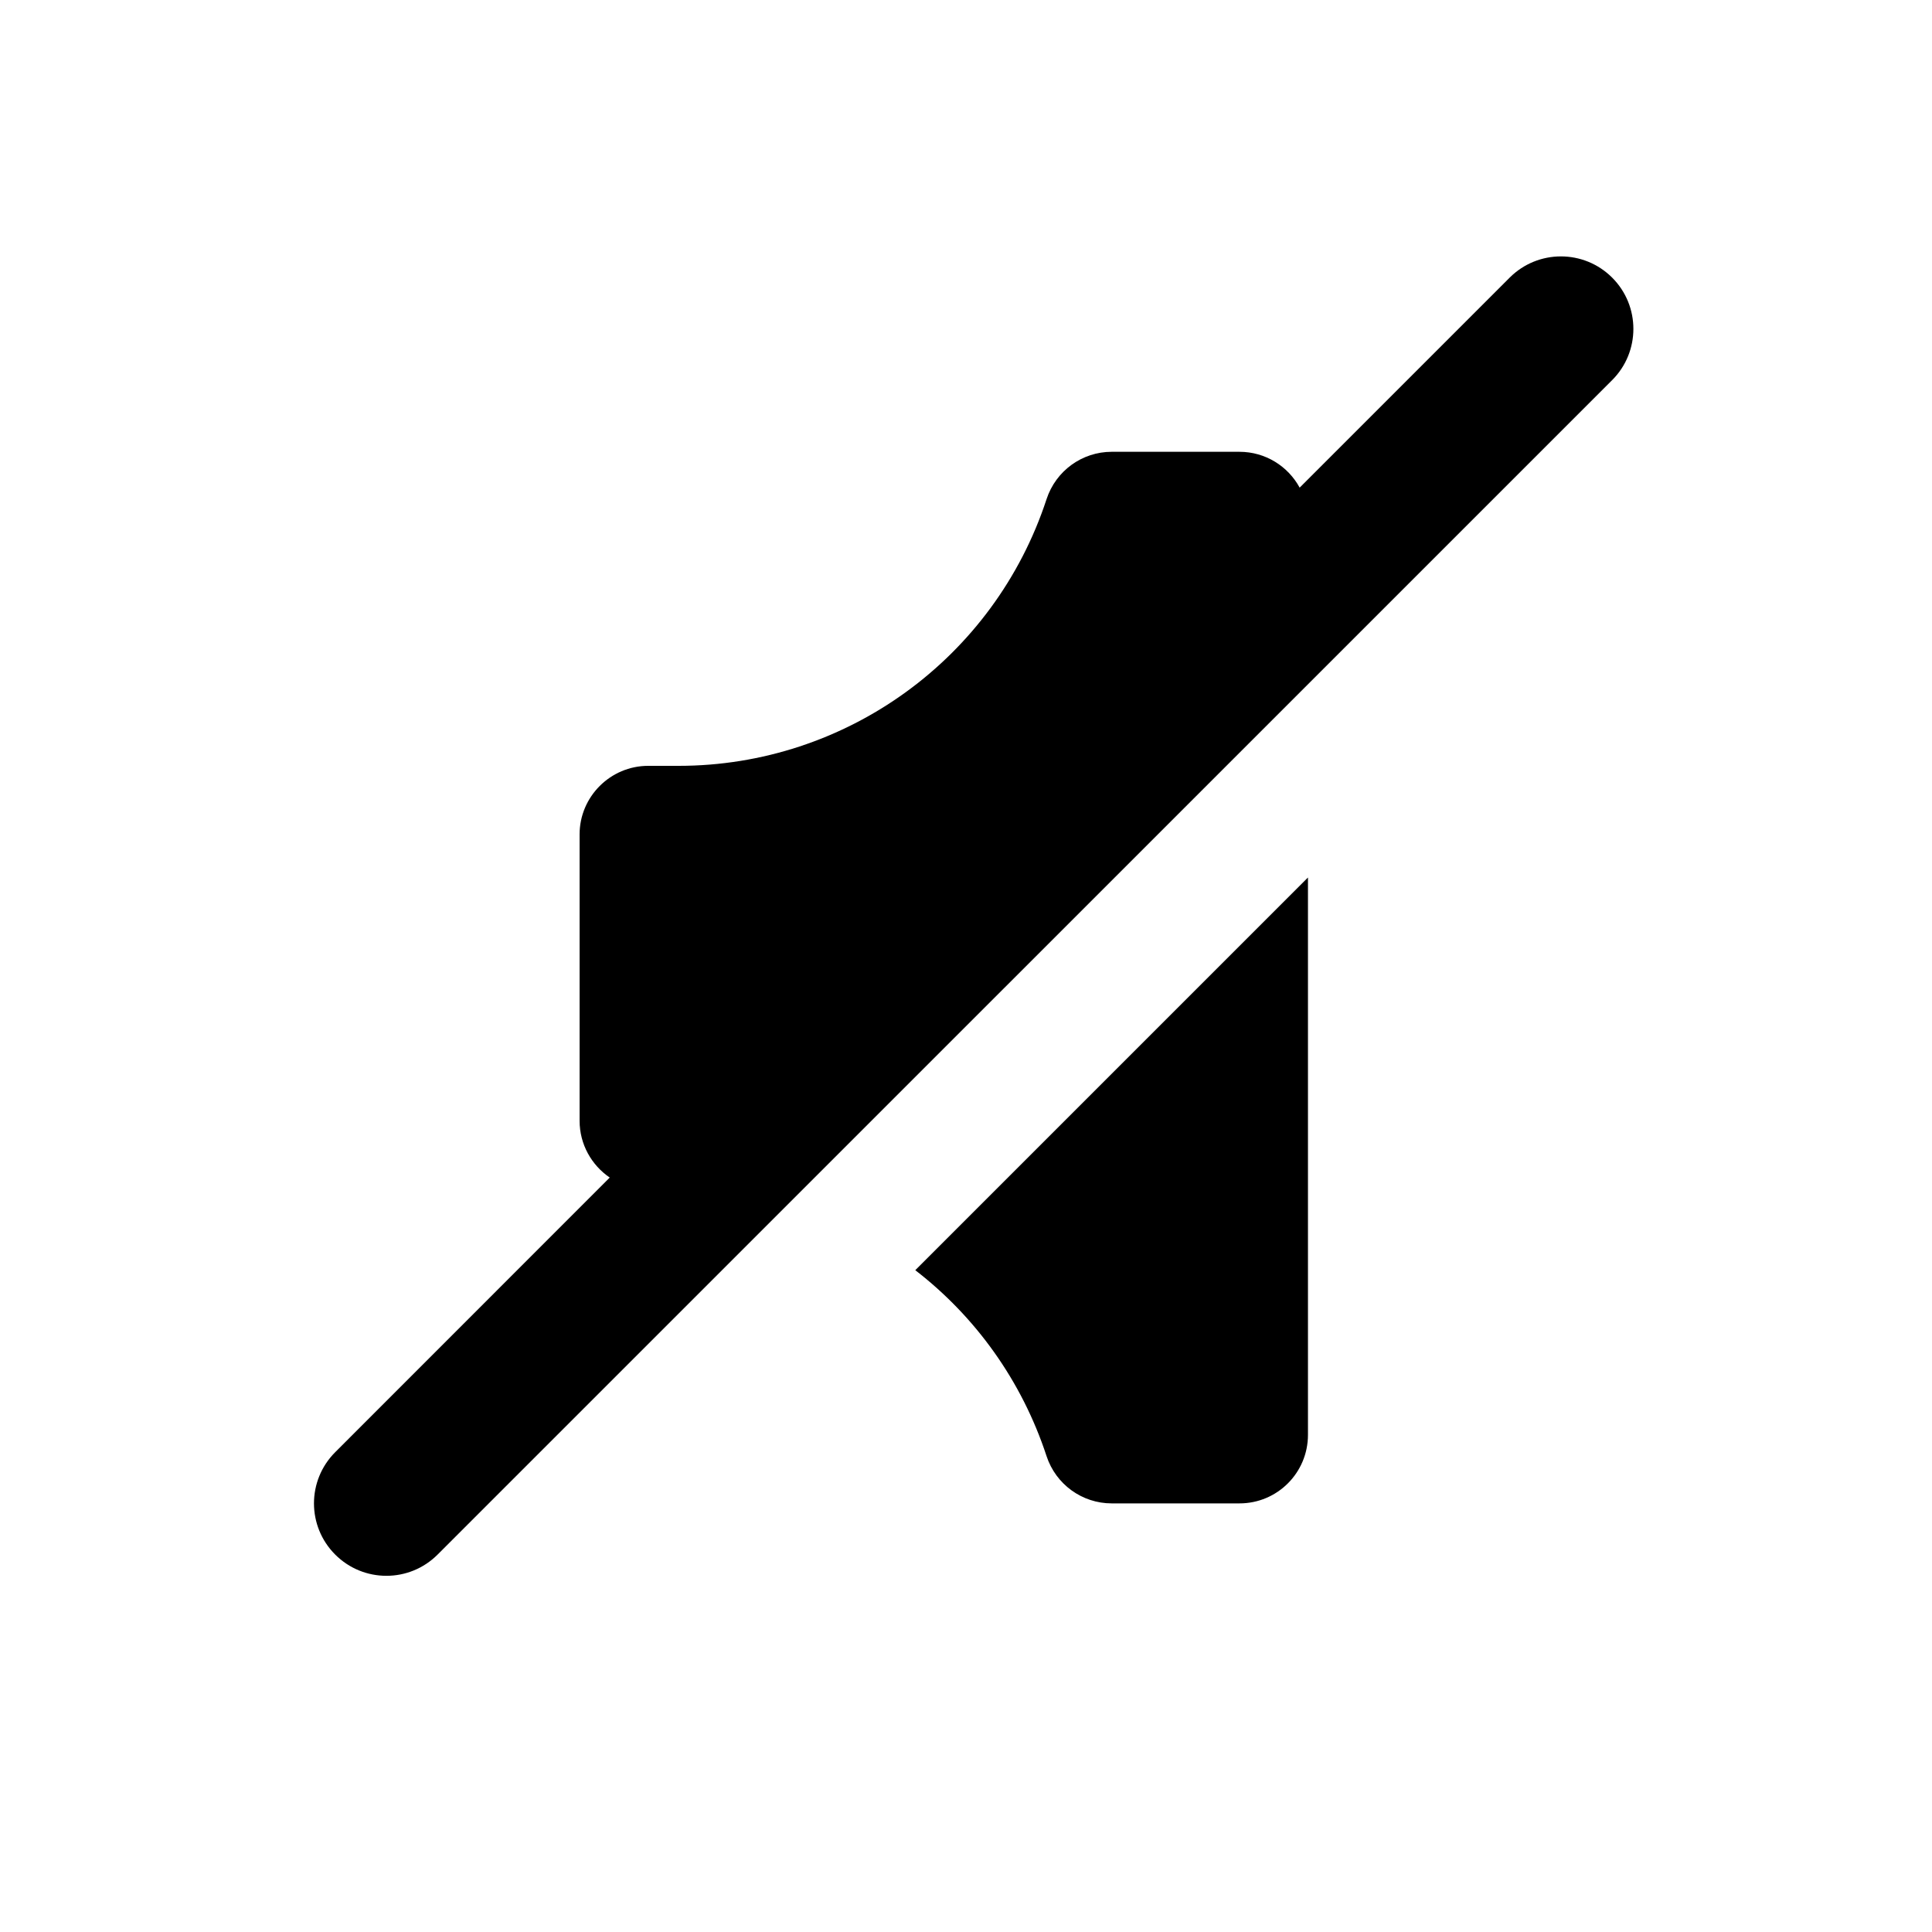
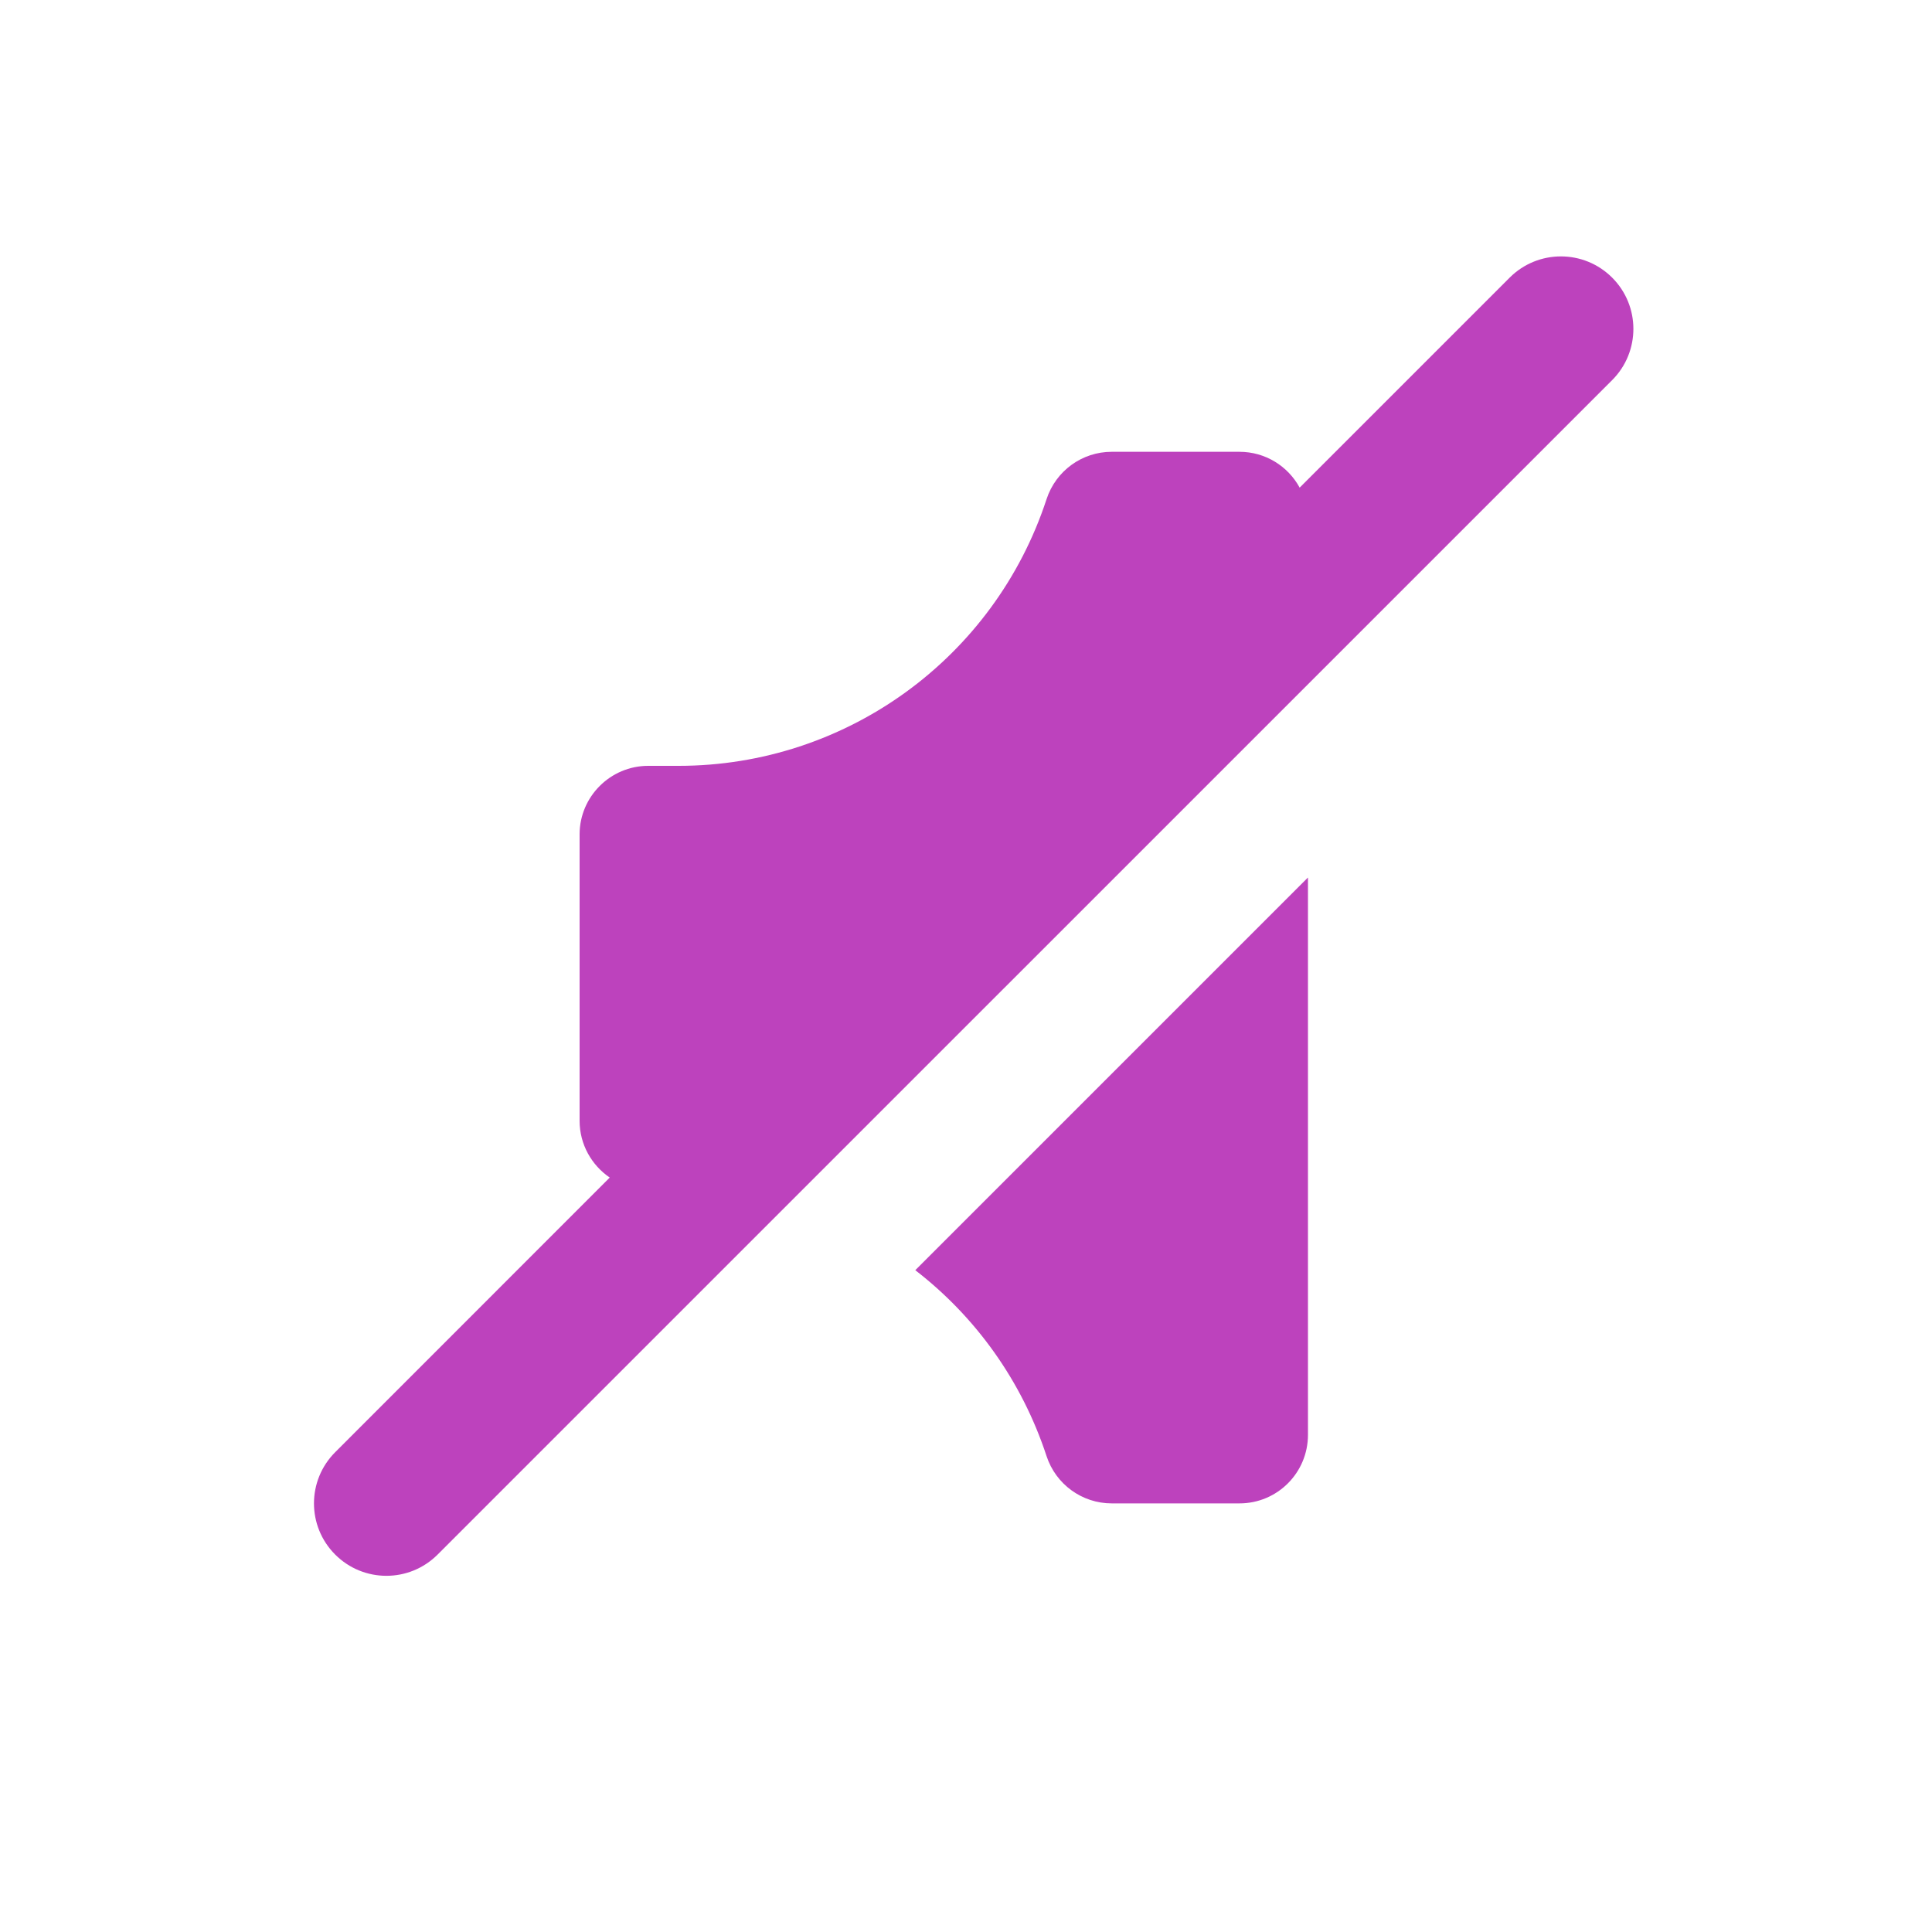
<svg xmlns="http://www.w3.org/2000/svg" width="20px" height="20px" viewBox="0 0 20 20" version="1.1">
-   <g stroke="none" stroke-width="1" fill="none" fill-rule="evenodd">
-     <path fill="currentColor" d="M13.454,5.048 L15.628,2.874 C15.921,2.581 16.396,2.581 16.689,2.874 C16.982,3.167 16.982,3.642 16.689,3.935 L4.53,16.093 C4.237,16.386 3.763,16.386 3.47,16.093 C3.177,15.8 3.177,15.326 3.47,15.033 L6.312,12.19 C6.124,12.062 6,11.846 6,11.603 L6,8.637 C6,8.247 6.319,7.928 6.71,7.928 L7.025,7.928 C8.758,7.928 10.294,6.814 10.834,5.167 C10.93,4.874 11.202,4.677 11.508,4.677 L12.831,4.677 C13.1,4.677 13.334,4.827 13.454,5.048 Z M13.54,9.084 L13.54,14.853 C13.54,15.246 13.223,15.563 12.831,15.563 L11.508,15.563 C11.202,15.563 10.93,15.366 10.834,15.074 C10.577,14.291 10.096,13.628 9.475,13.149 L13.54,9.084 Z" />
+   <g id="Sound/Effects/Mute" stroke="none" stroke-width="1" fill="none" fill-rule="evenodd">
+     <path fill="#BD42BD" d="M13.454,5.048 L15.628,2.874 C15.921,2.581 16.396,2.581 16.689,2.874 C16.982,3.167 16.982,3.642 16.689,3.935 L4.53,16.093 C4.237,16.386 3.763,16.386 3.47,16.093 C3.177,15.8 3.177,15.326 3.47,15.033 L6.312,12.19 C6.124,12.062 6,11.846 6,11.603 L6,8.637 C6,8.247 6.319,7.928 6.71,7.928 L7.025,7.928 C8.758,7.928 10.294,6.814 10.834,5.167 C10.93,4.874 11.202,4.677 11.508,4.677 L12.831,4.677 C13.1,4.677 13.334,4.827 13.454,5.048 Z M13.54,9.084 L13.54,14.853 C13.54,15.246 13.223,15.563 12.831,15.563 L11.508,15.563 C11.202,15.563 10.93,15.366 10.834,15.074 C10.577,14.291 10.096,13.628 9.475,13.149 L13.54,9.084 Z" id="path-1" />
  </g>
</svg>
